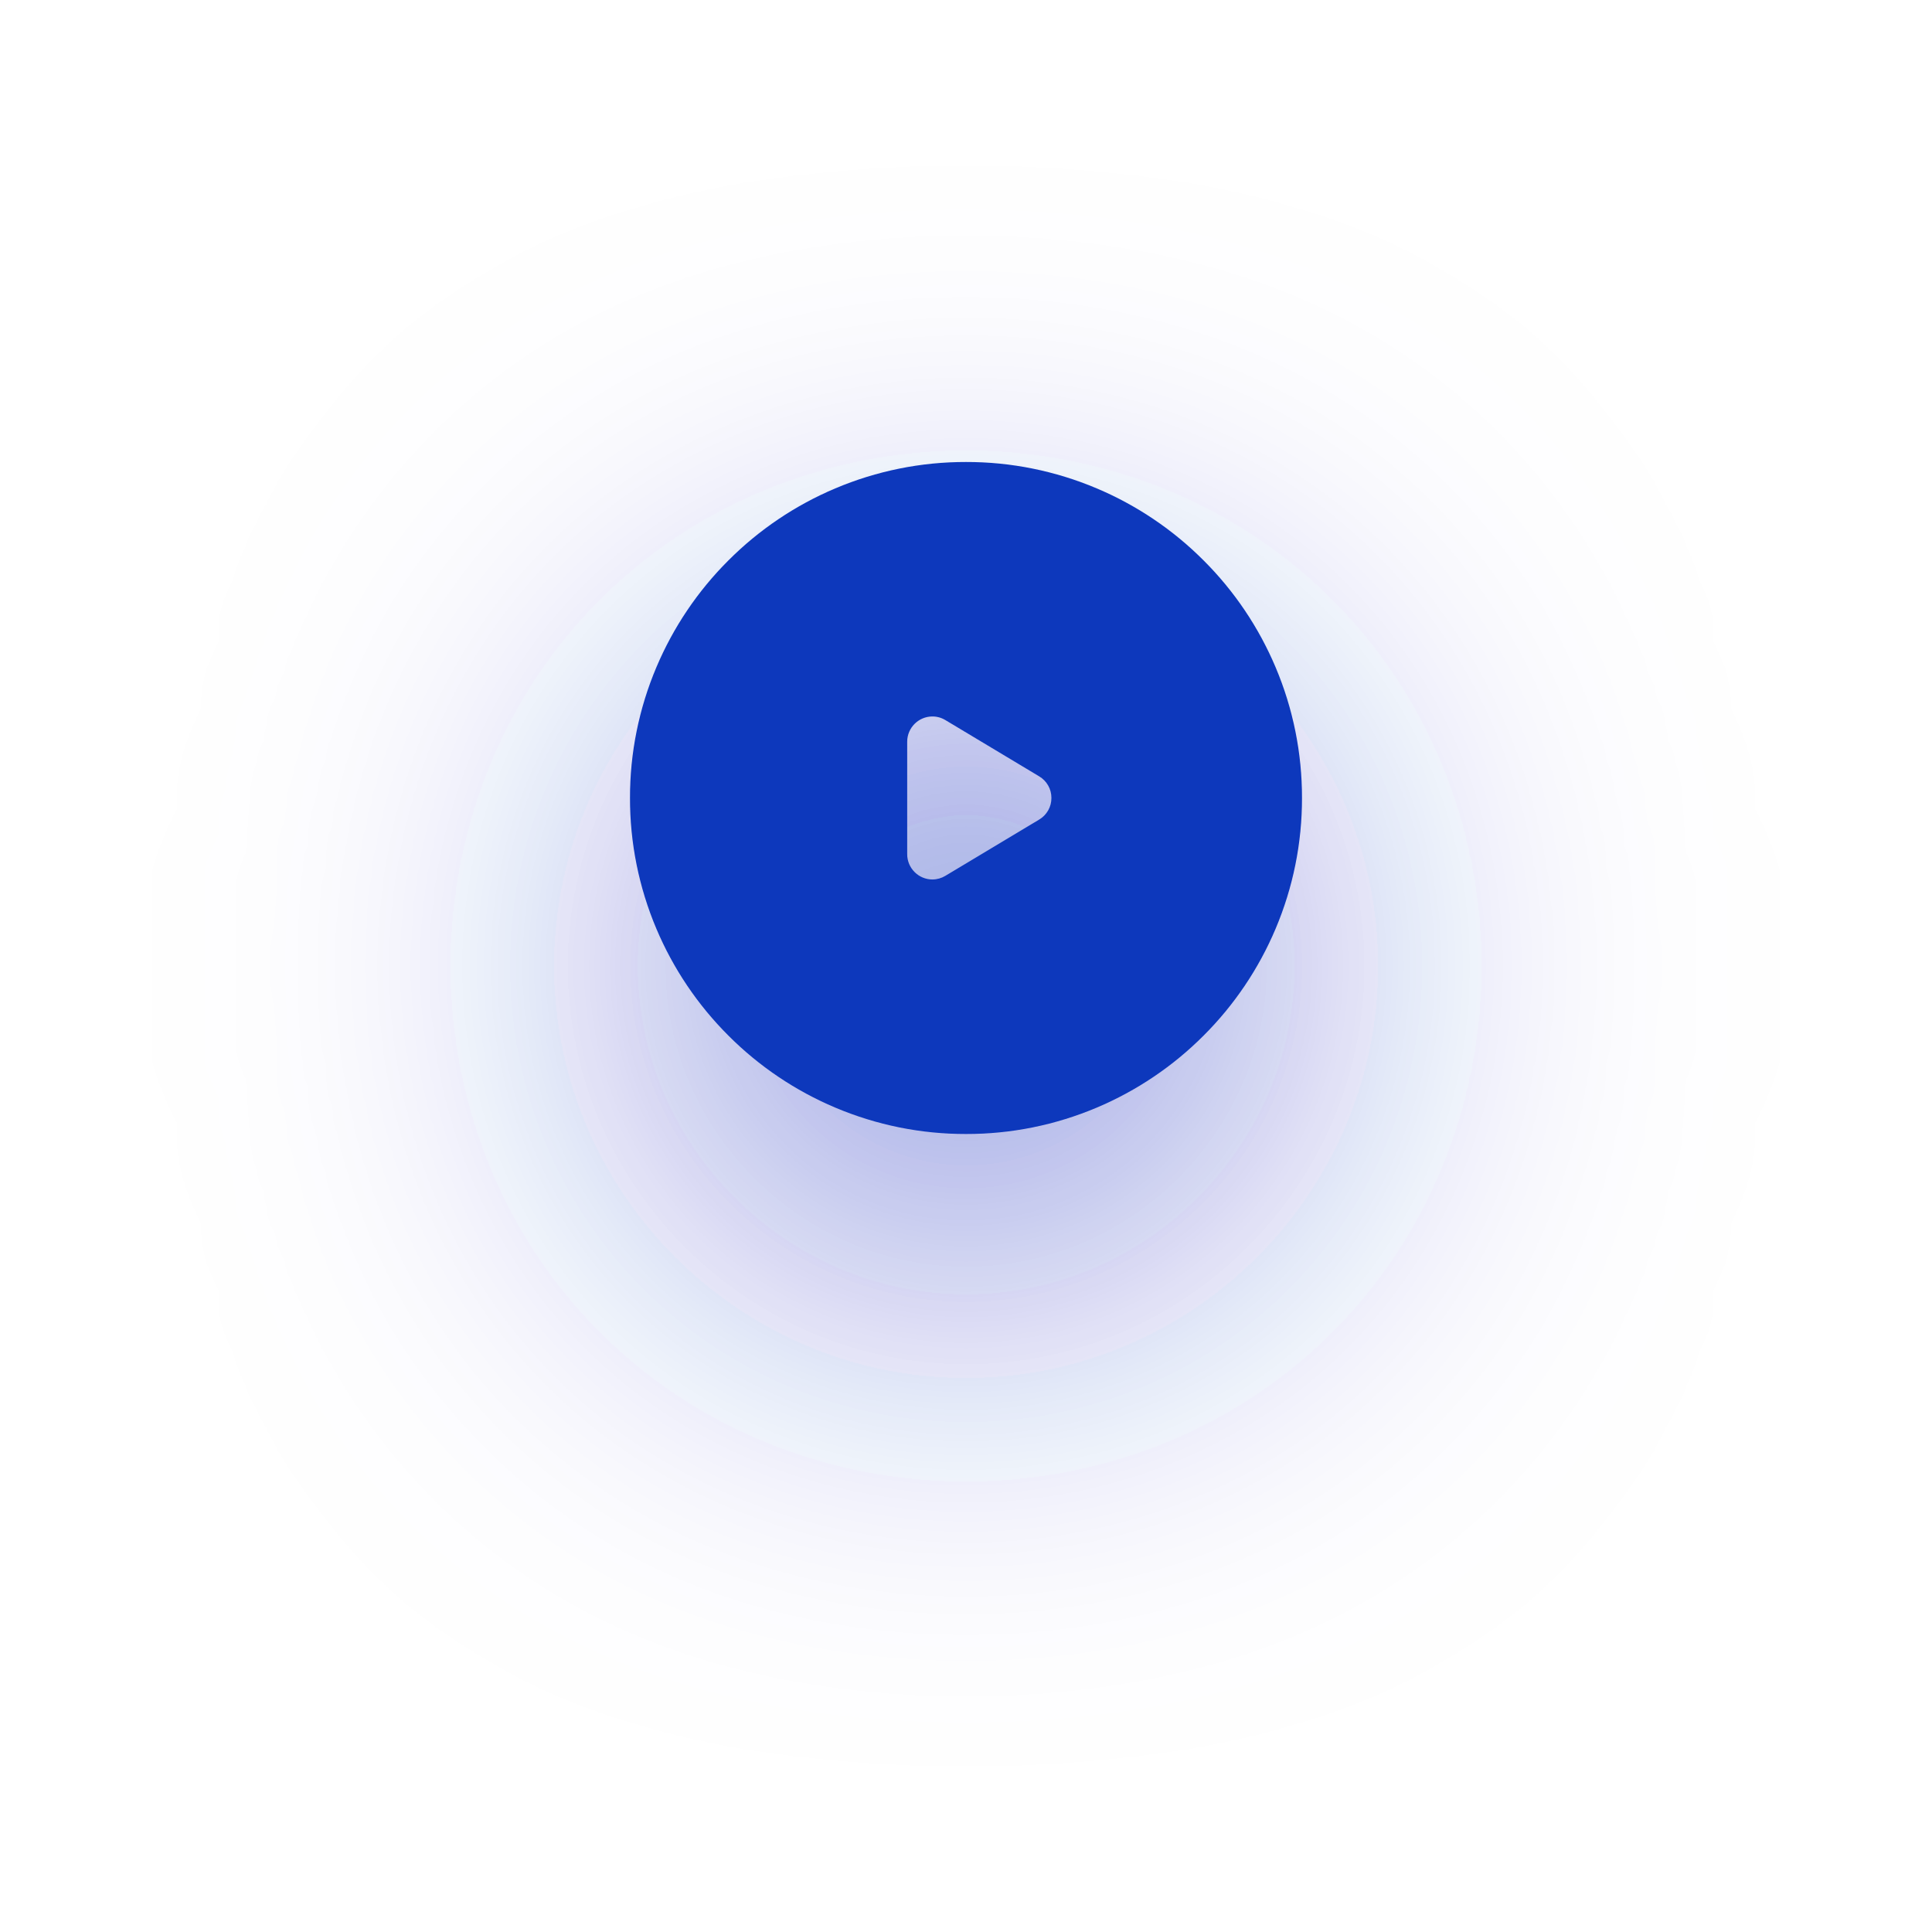
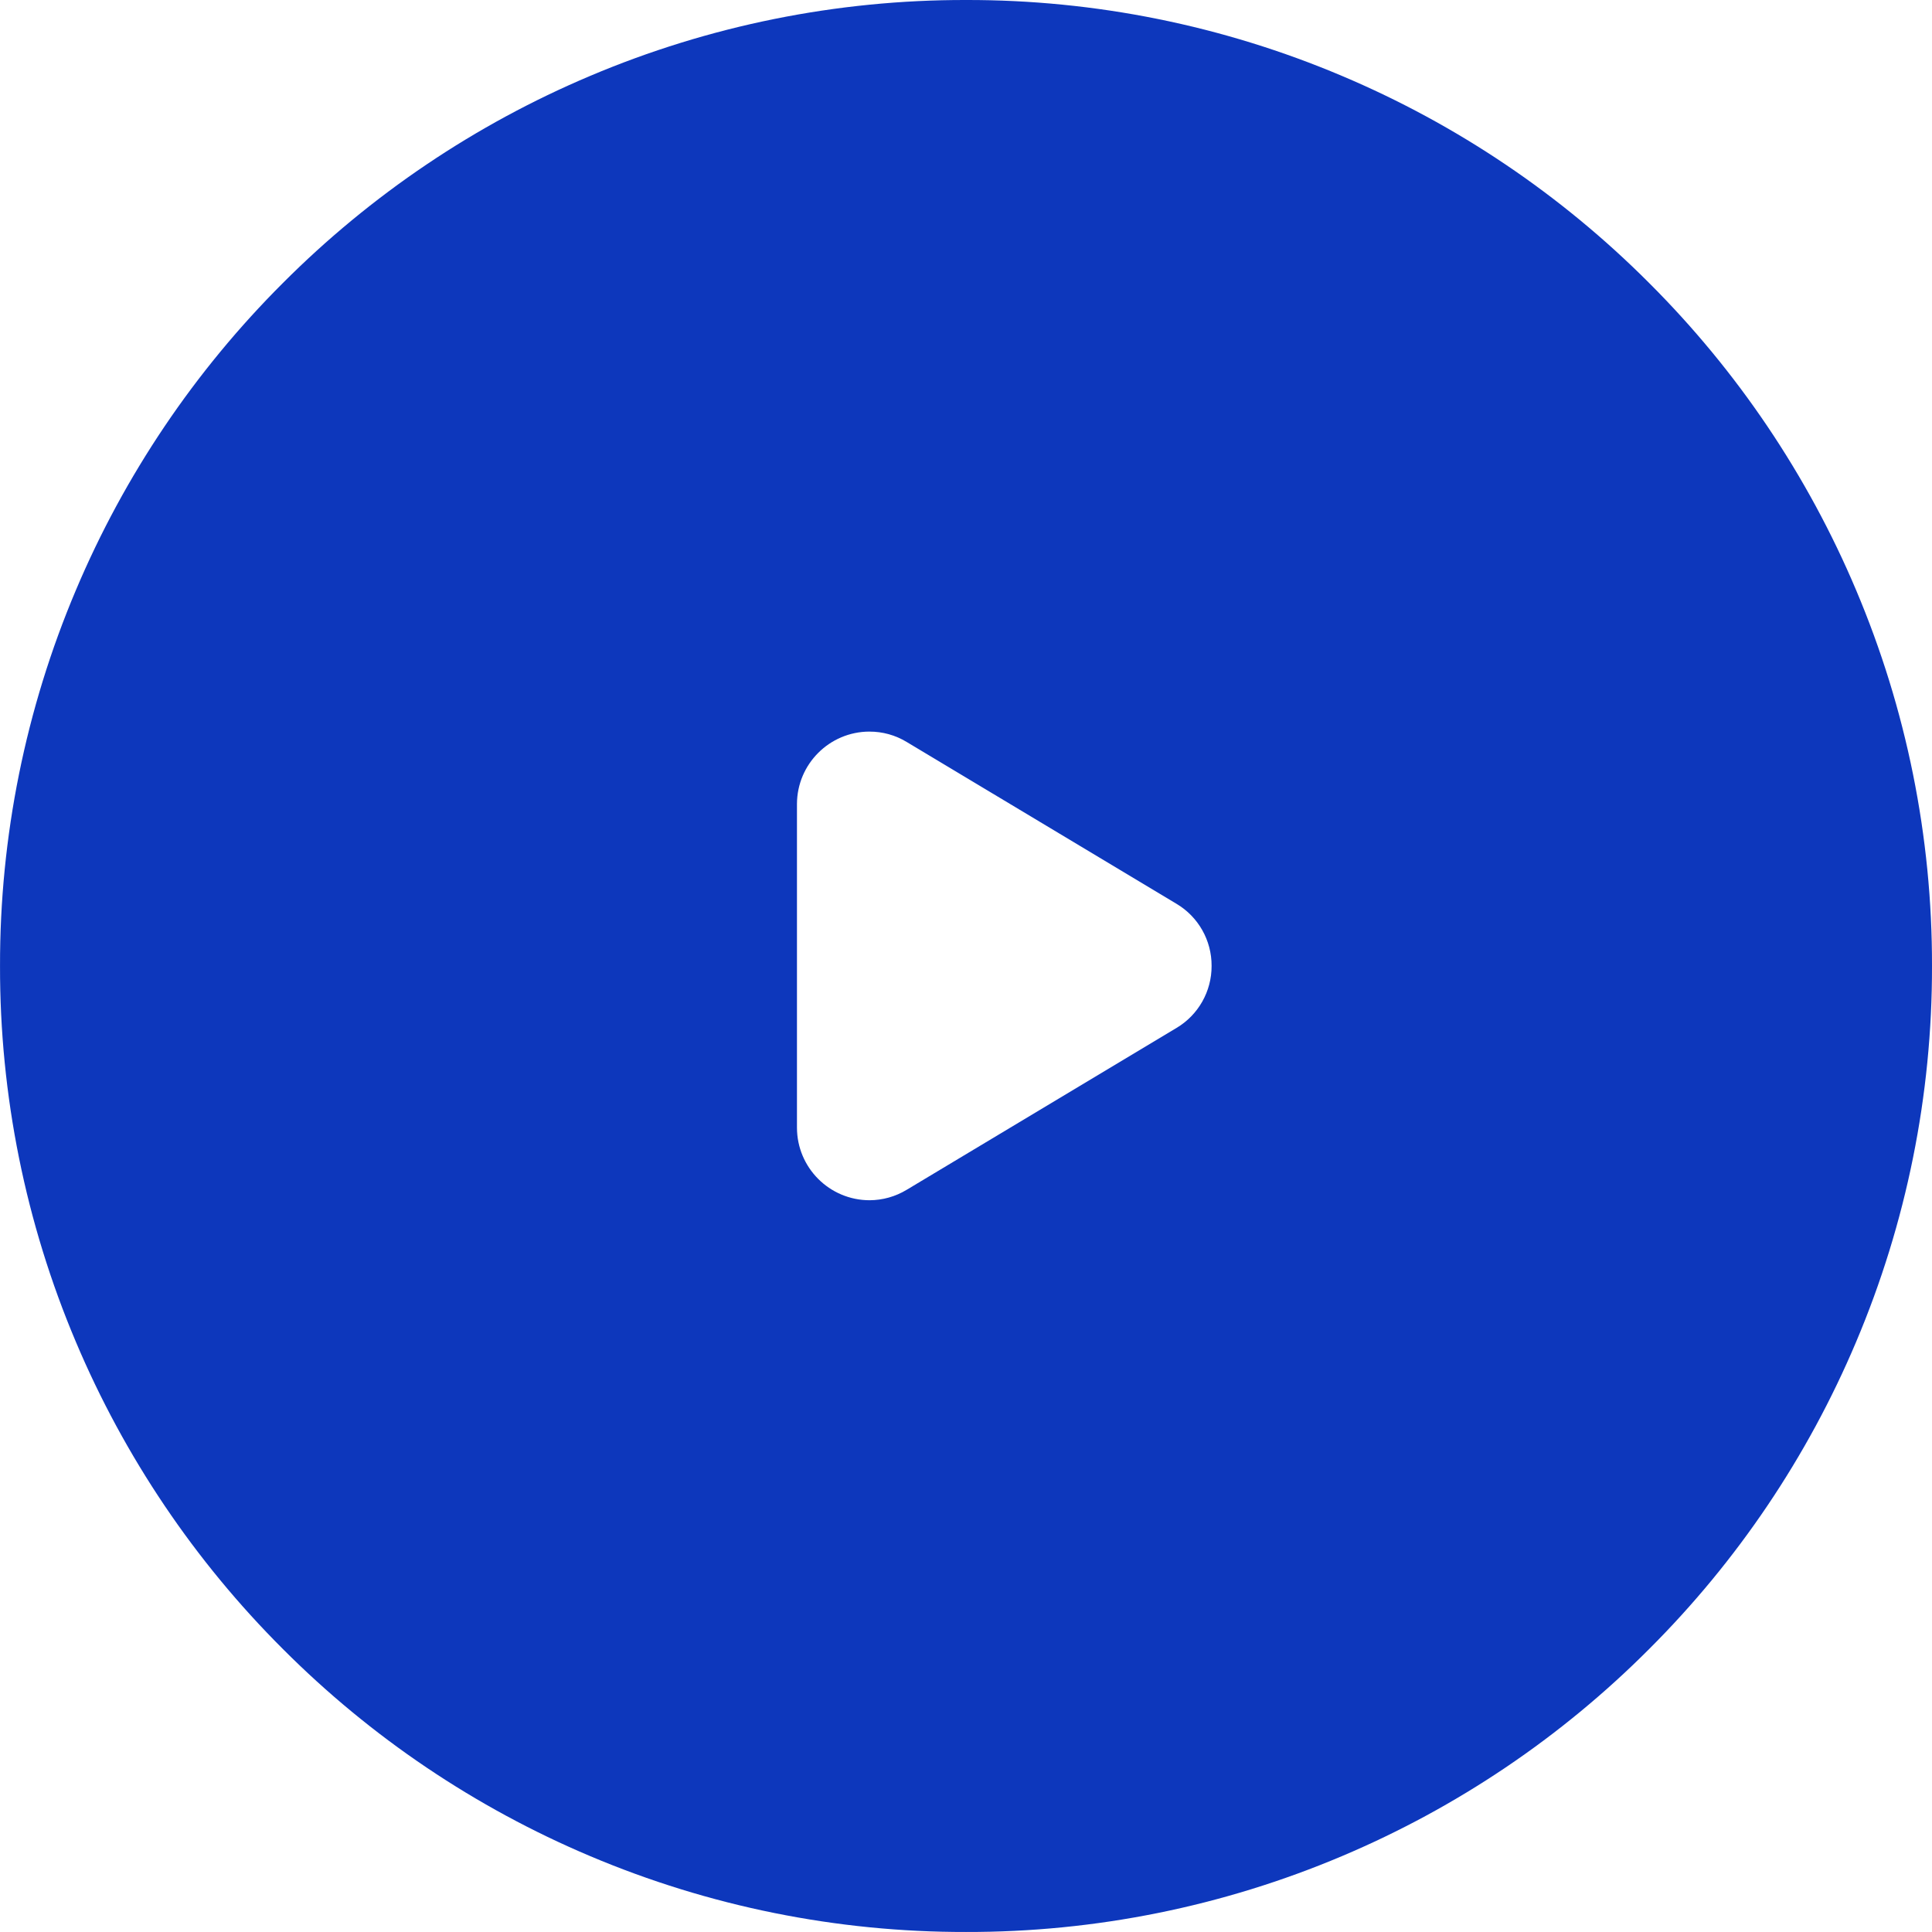
- <svg xmlns="http://www.w3.org/2000/svg" width="230.001" height="230.001">
-   <defs>
-     <filter id="a" x="0" y="0" width="230.001" height="230.001" filterUnits="userSpaceOnUse">
-       <feOffset dy="20" />
-       <feGaussianBlur stdDeviation="25" result="b" />
-       <feFlood flood-color="#1b30c0" flood-opacity=".502" />
-       <feComposite operator="in" in2="b" />
-       <feComposite in="SourceGraphic" />
-     </filter>
-   </defs>
-   <g filter="url(#a)">
-     <path d="M115 135a39.749 39.749 0 01-15.57-3.144 39.887 39.887 0 01-12.716-8.572 39.887 39.887 0 01-8.572-12.716A39.749 39.749 0 0175 95a39.741 39.741 0 013.144-15.569 39.877 39.877 0 018.572-12.715 39.879 39.879 0 0112.716-8.571A39.749 39.749 0 01115 55a39.741 39.741 0 0115.569 3.144 39.864 39.864 0 0112.715 8.571 39.864 39.864 0 018.571 12.715A39.741 39.741 0 01155 95a39.749 39.749 0 01-3.144 15.57 39.879 39.879 0 01-8.571 12.716 39.877 39.877 0 01-12.715 8.572A39.741 39.741 0 01115 135zm-4-49.706a3.007 3.007 0 00-3 3v13.4a3.01 3.01 0 003.006 3.006 2.983 2.983 0 001.538-.433l11.17-6.7a2.975 2.975 0 001.455-2.572 2.974 2.974 0 00-1.455-2.571l-11.17-6.7a2.947 2.947 0 00-1.544-.429z" fill="#0d37bc" />
-   </g>
+ <svg xmlns="http://www.w3.org/2000/svg" width="80.001" height="80.001">
+   <path d="M40.001 80a39.749 39.749 0 01-15.57-3.144 39.887 39.887 0 01-12.716-8.572 39.887 39.887 0 01-8.572-12.716A39.749 39.749 0 01.001 40a39.741 39.741 0 013.144-15.569 39.877 39.877 0 018.572-12.715 39.879 39.879 0 0112.716-8.571A39.749 39.749 0 0140.001 0 39.741 39.741 0 0155.57 3.144a39.864 39.864 0 0112.715 8.571 39.864 39.864 0 018.571 12.715A39.741 39.741 0 0180.001 40a39.749 39.749 0 01-3.144 15.57 39.879 39.879 0 01-8.571 12.716 39.877 39.877 0 01-12.715 8.572A39.741 39.741 0 0140.001 80zm-4-49.706a3.007 3.007 0 00-3 3v13.4a3.01 3.01 0 003.006 3.006 2.983 2.983 0 001.538-.433l11.17-6.7a2.975 2.975 0 001.455-2.572 2.974 2.974 0 00-1.455-2.571l-11.17-6.7a2.947 2.947 0 00-1.544-.429z" fill="#0d37bc" />
</svg>
